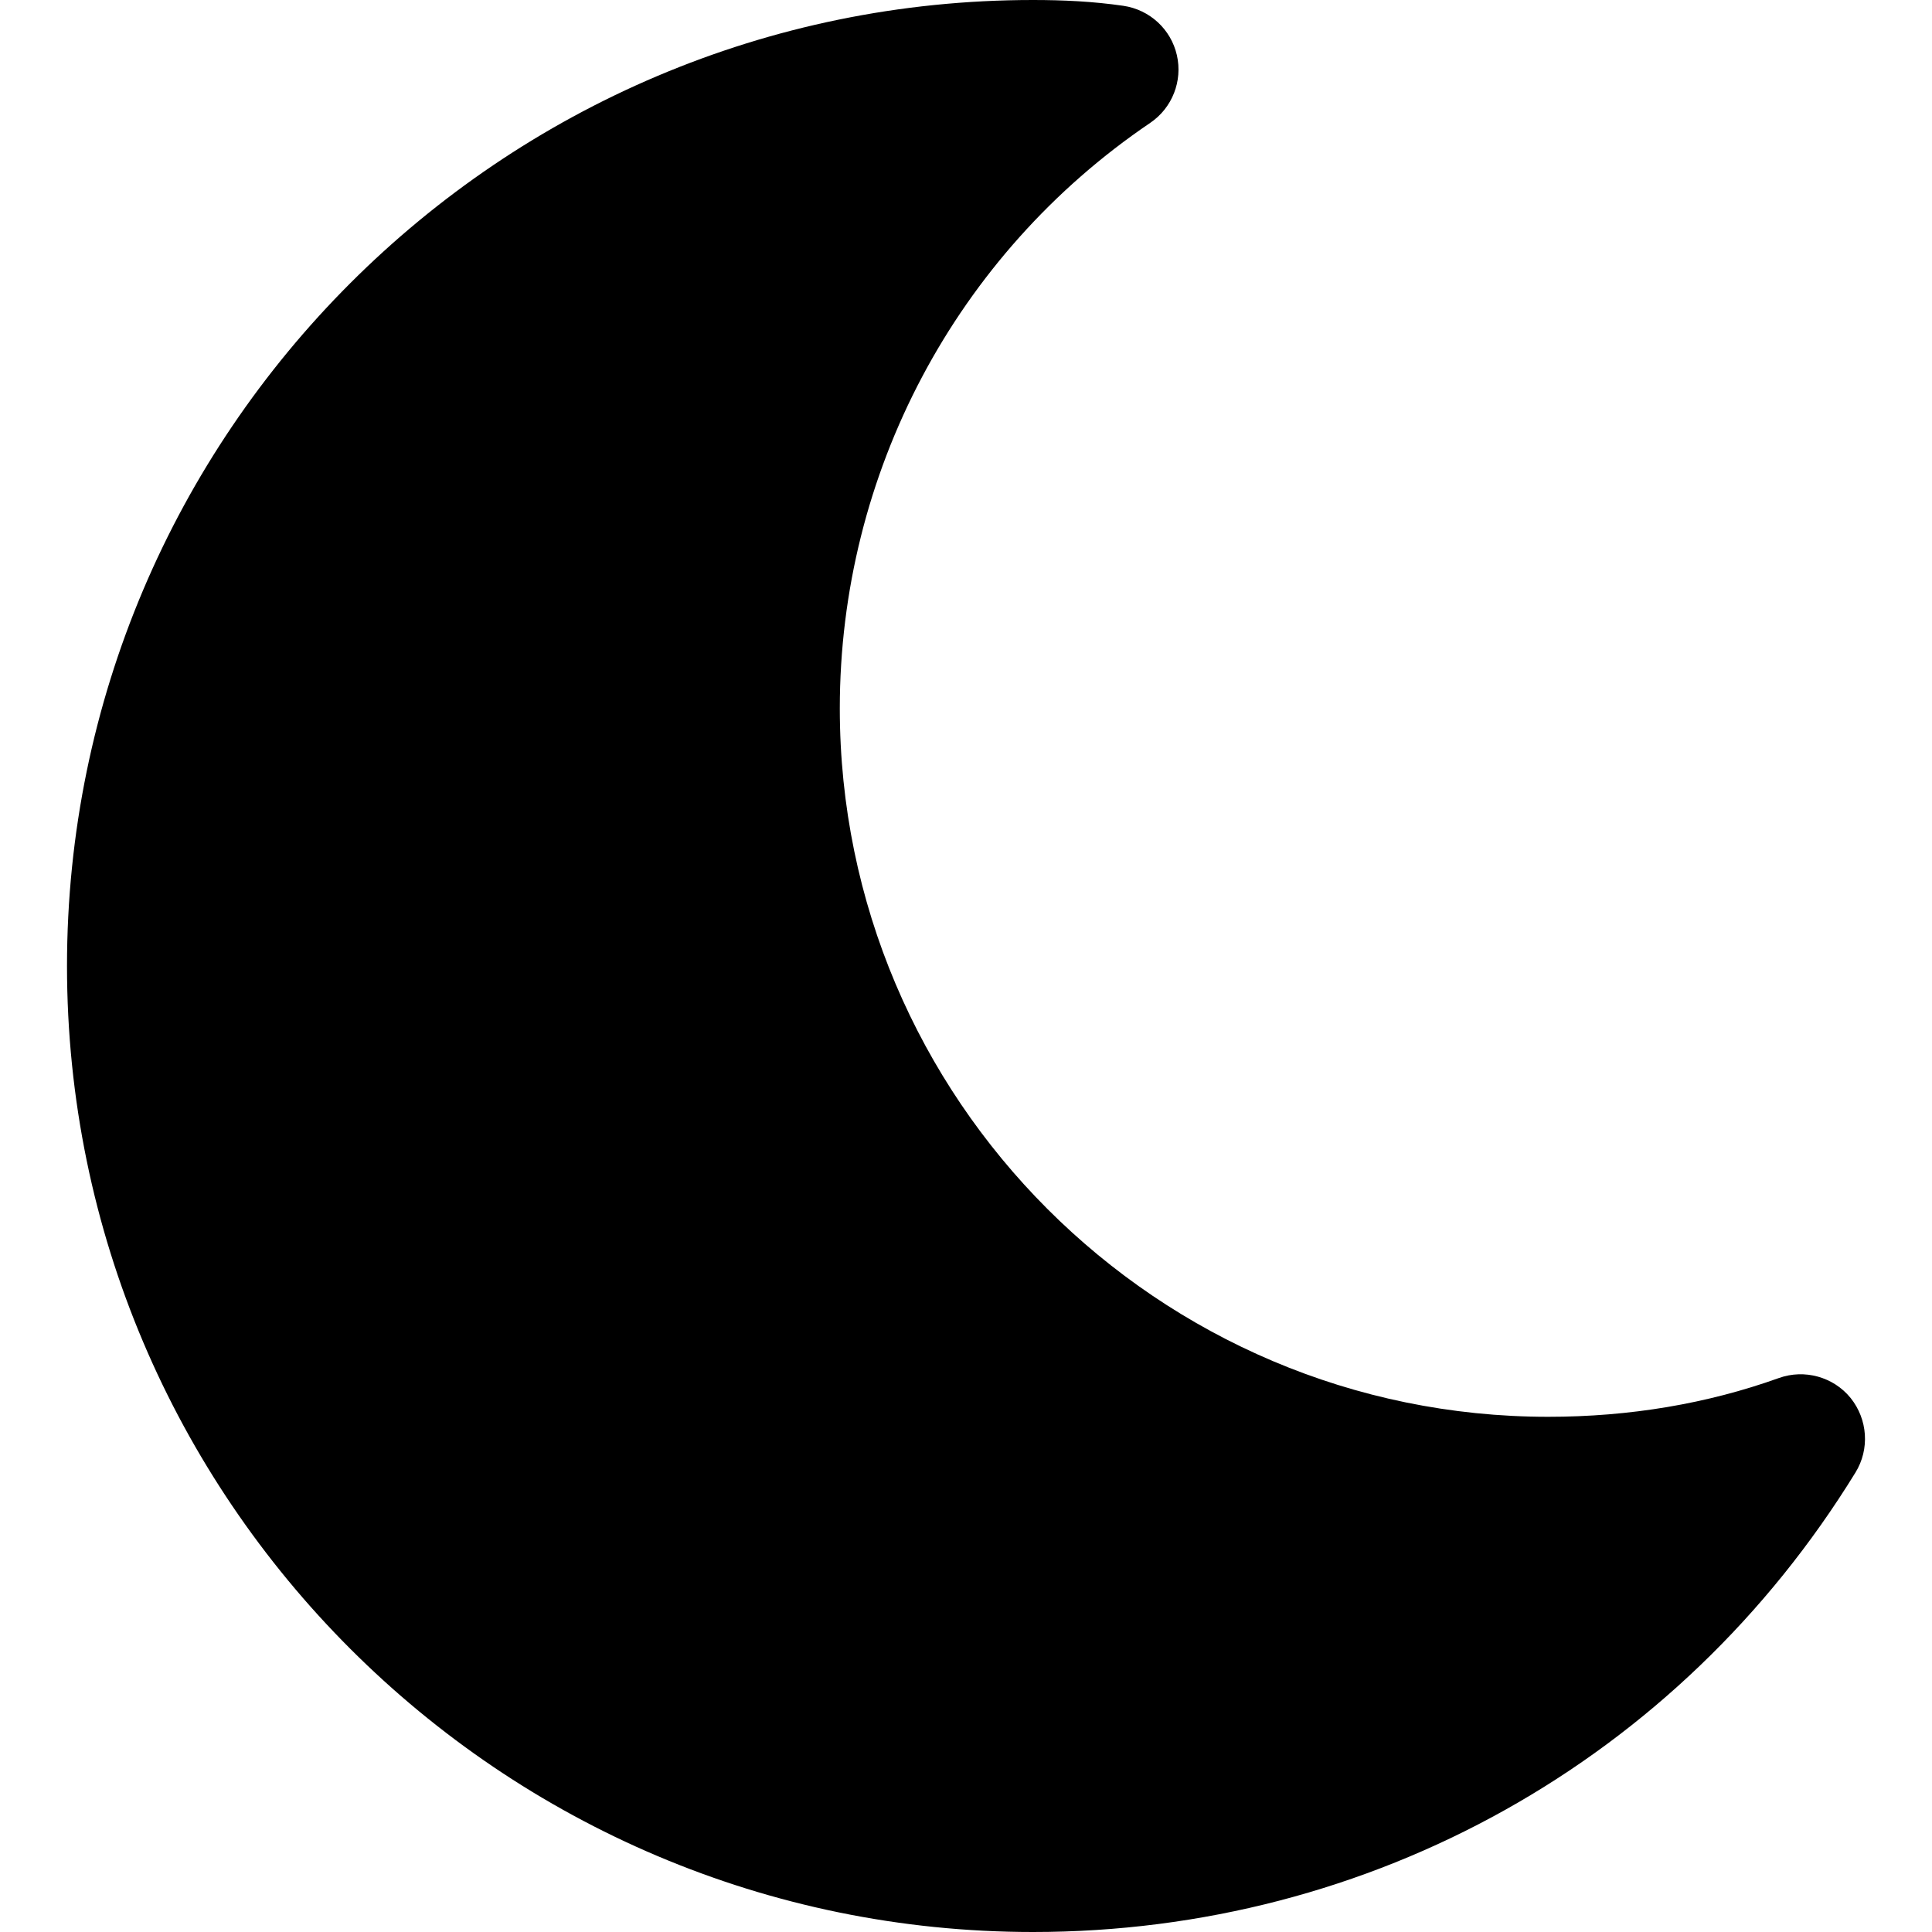
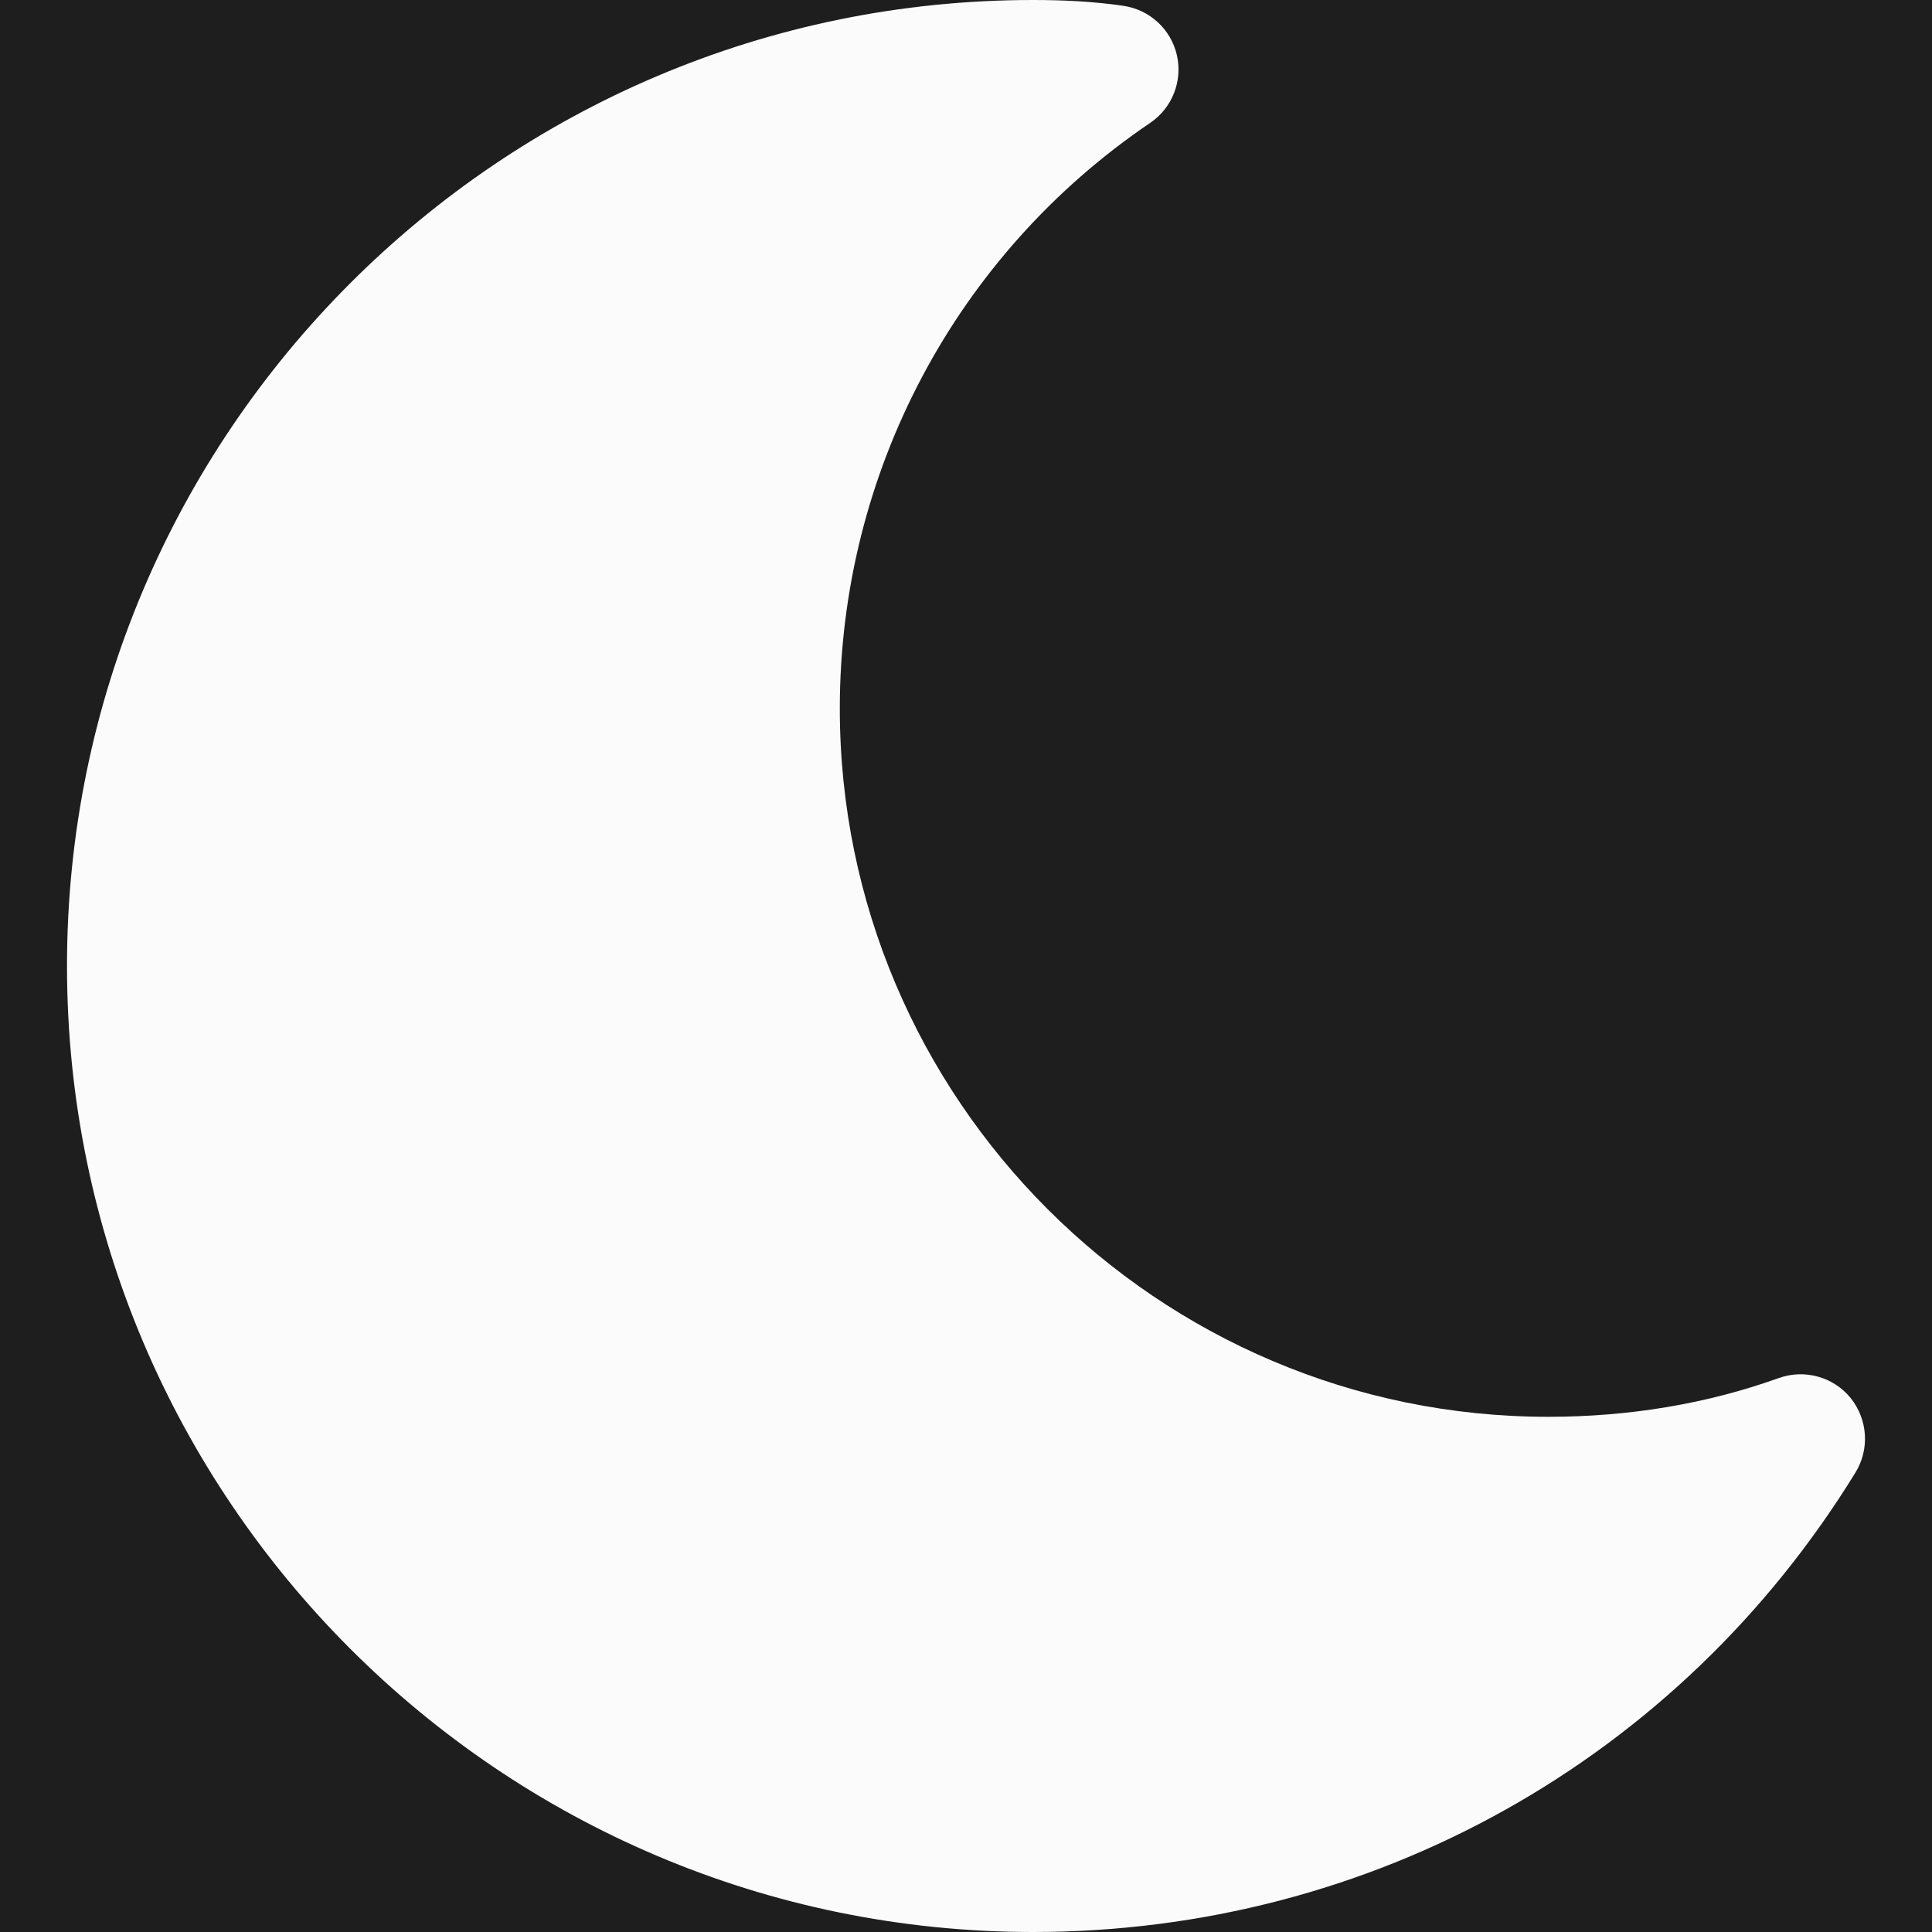
- <svg xmlns="http://www.w3.org/2000/svg" viewBox="0 0 480 480" style="enable-background:new 0 0 480 480" xml:space="preserve">
-   <path d="M459.782 347.328c-4.288-5.28-11.488-7.232-17.824-4.96-17.76 6.368-37.024 9.632-57.312 9.632-97.056 0-176-78.976-176-176 0-58.4 28.832-112.768 77.12-145.472 5.472-3.712 8.096-10.4 6.624-16.832S285.638 2.4 279.078 1.44C271.59.352 264.134 0 256.646 0c-132.352 0-240 107.648-240 240s107.648 240 240 240c84 0 160.416-42.688 204.352-114.176 3.552-5.792 3.04-13.184-1.216-18.496z" />
+ <svg xmlns="http://www.w3.org/2000/svg" width="480" height="480" viewBox="0 0 480 480" fill="none">
+   <rect width="480" height="480" fill="#1E1E1E" />
+   <path d="M459.783 347.328C455.495 342.048 448.294 340.096 441.958 342.368C424.198 348.736 404.934 352 384.646 352C287.59 352 208.646 273.024 208.646 176C208.646 117.6 237.478 63.232 285.766 30.528C291.238 26.816 293.863 20.128 292.391 13.696C290.919 7.264 285.638 2.4 279.078 1.44C271.59 0.352 264.134 0 256.646 0C124.294 0 16.646 107.648 16.646 240C16.646 372.352 124.294 480 256.646 480C340.646 480 417.062 437.312 460.998 365.824C464.55 360.032 464.039 352.64 459.783 347.328Z" fill="#FBFBFB" />
</svg>
